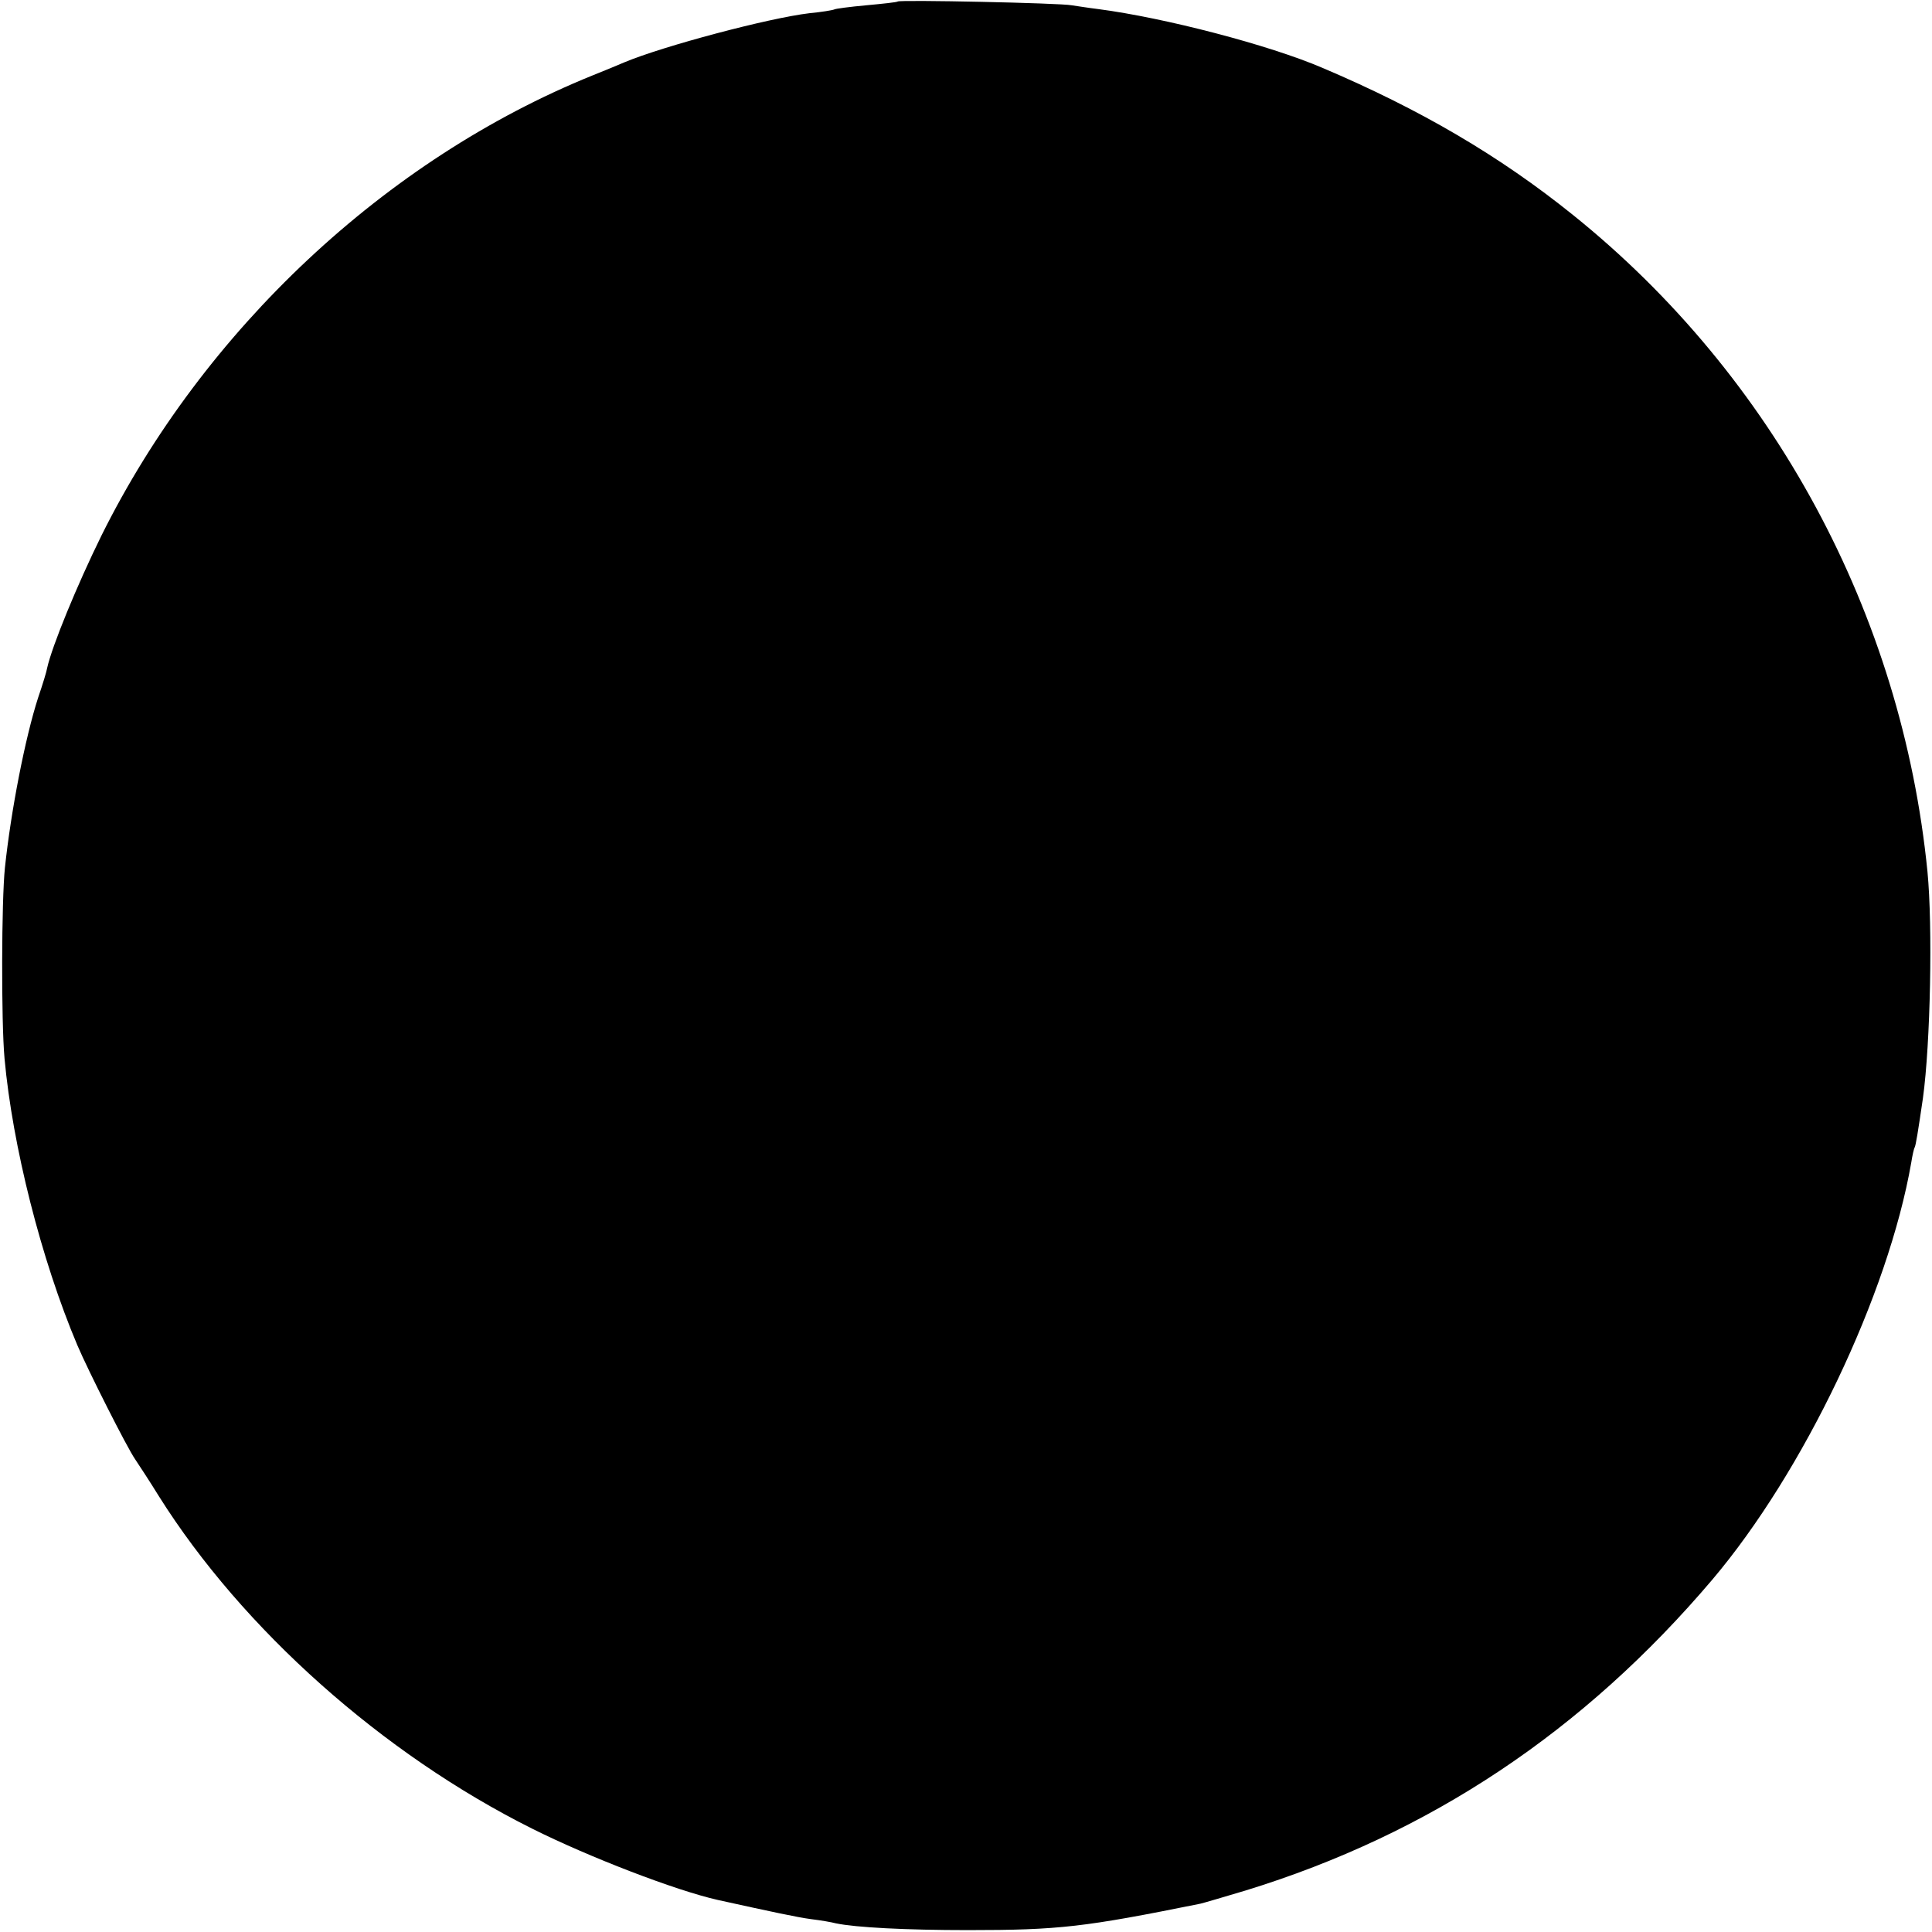
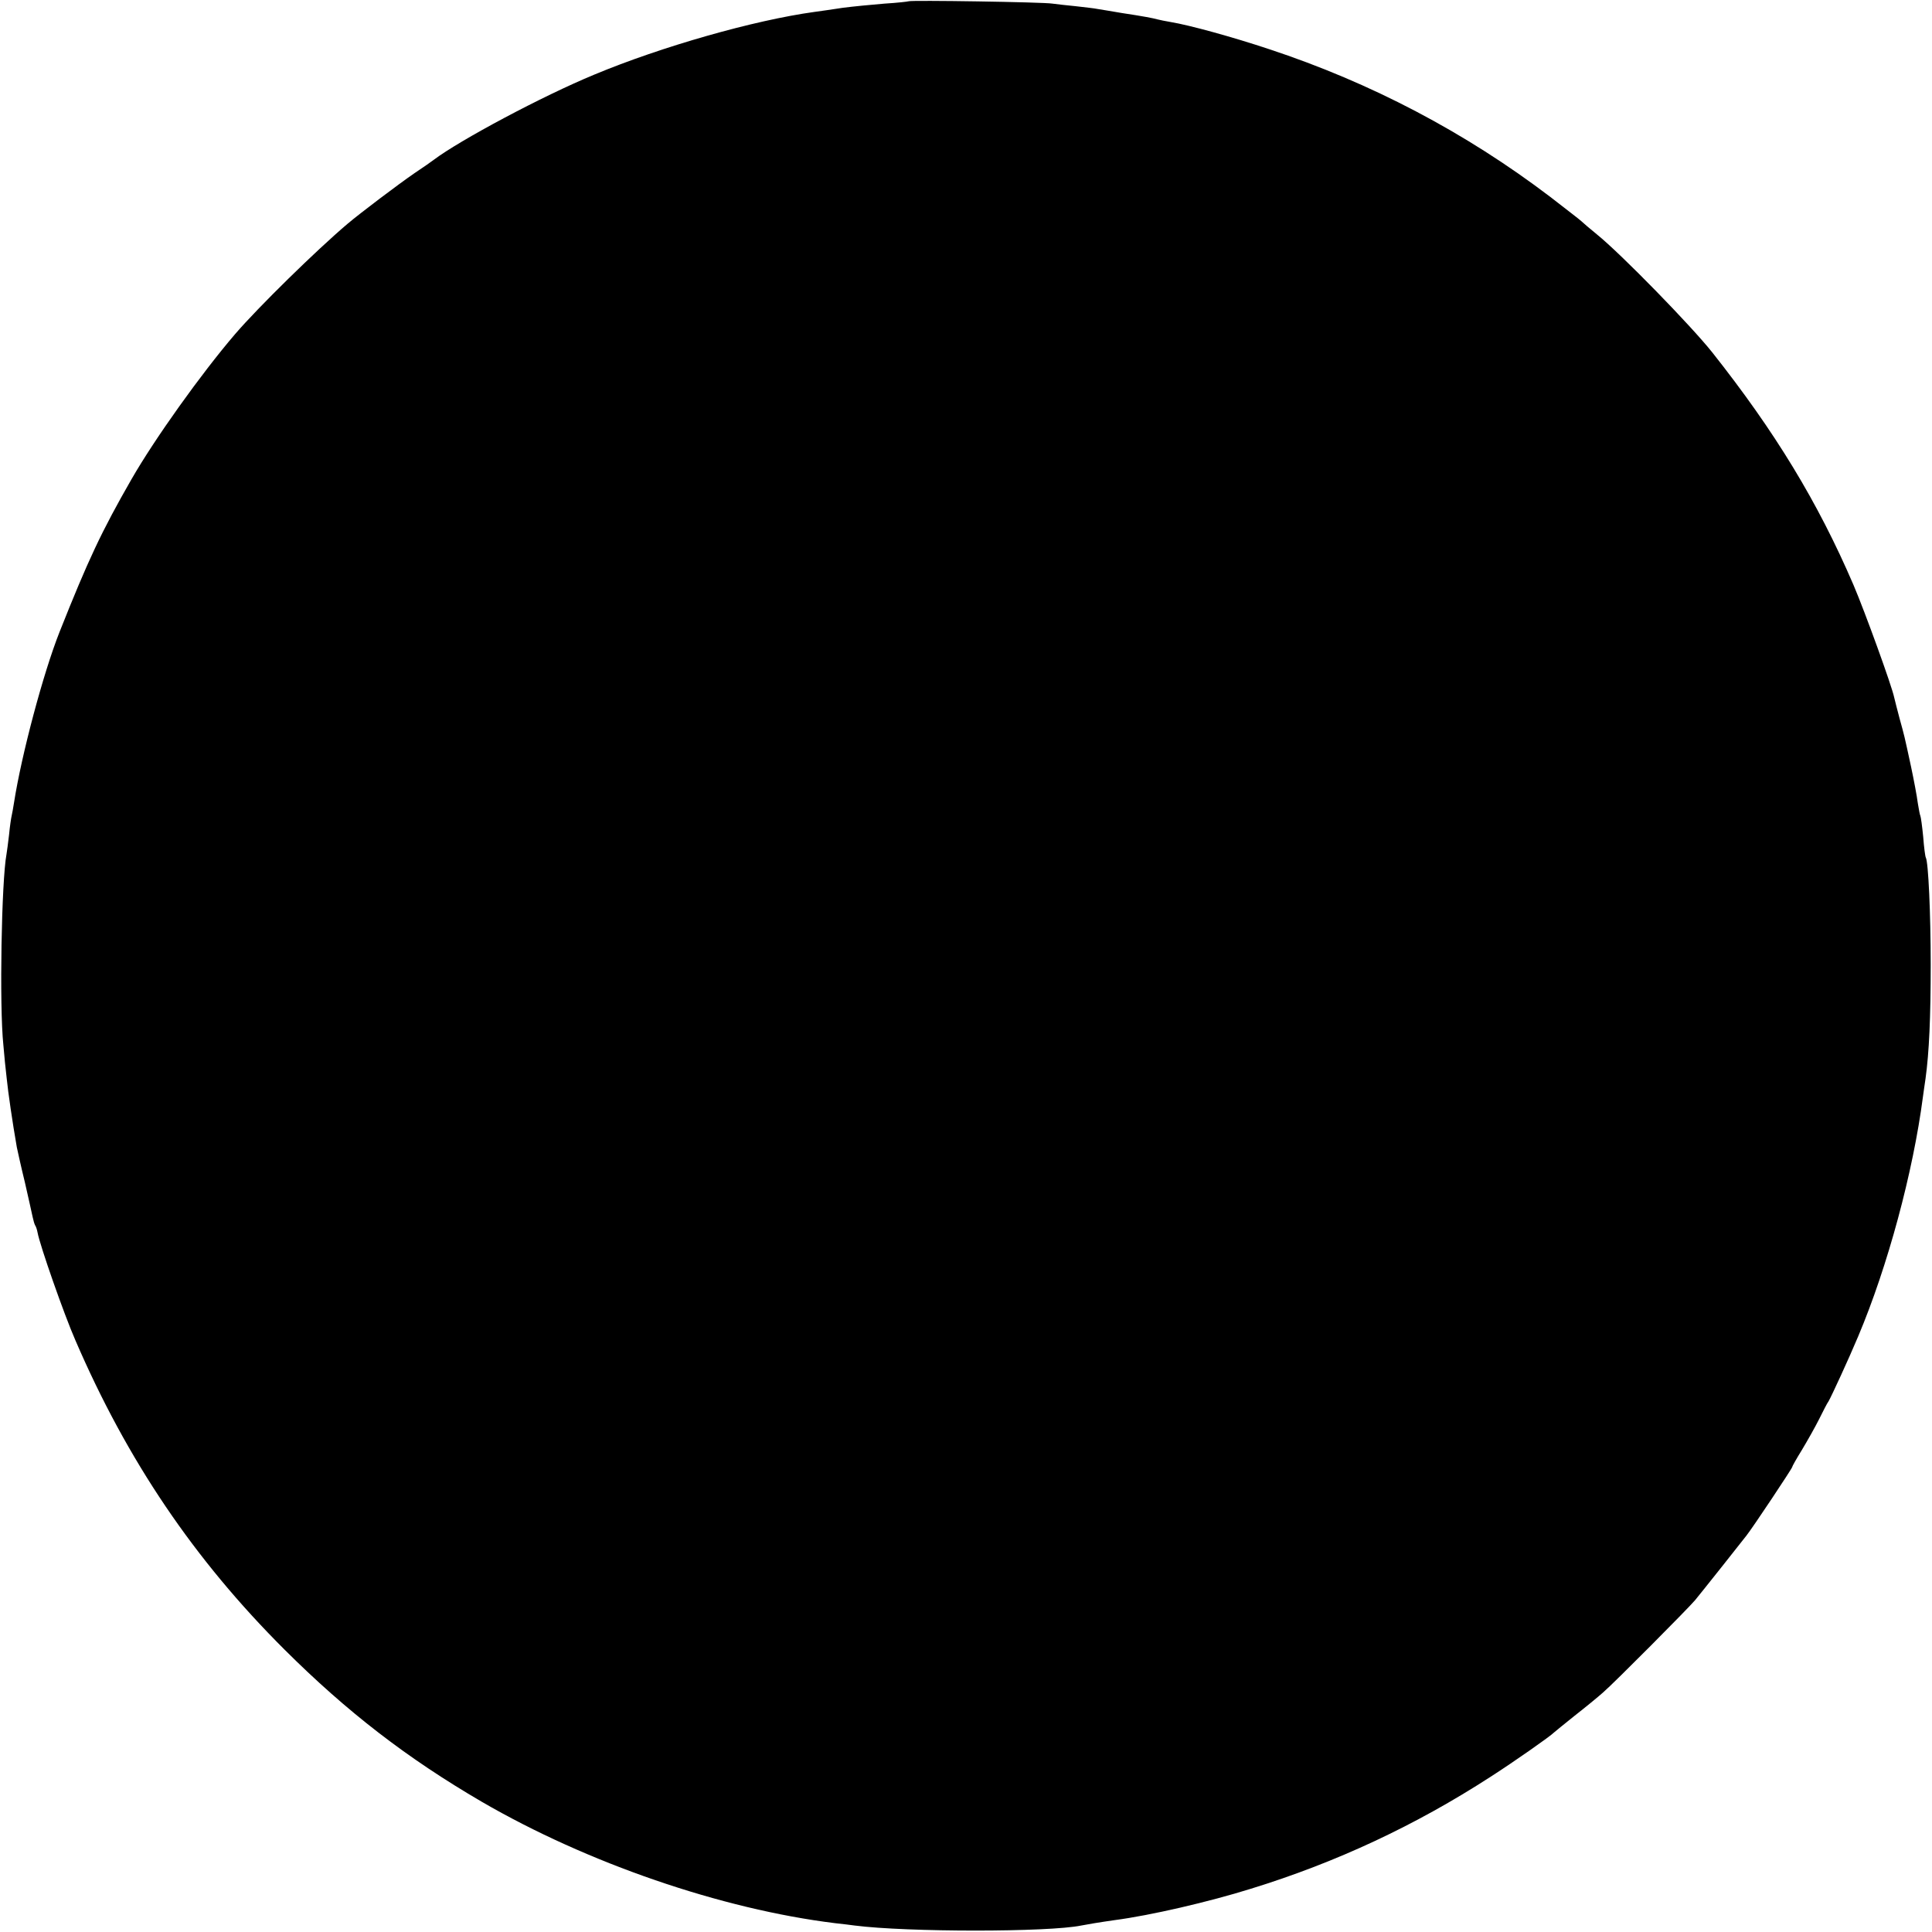
- <svg xmlns="http://www.w3.org/2000/svg" version="1.0" width="512pt" height="512pt" viewBox="0 0 512 512" preserveAspectRatio="xMidYMid meet">
-   <g transform="translate(0,512) scale(0.1,-0.1)" fill="#000000" stroke="none">
-     <path d="M2379 5116 c-2 -2 -40 -6 -83 -10 -44 -4 -82 -9 -85 -11 -4 -2 -34 -7 -66 -10 -109 -13 -387 -87 -490 -130 -16 -7 -55 -23 -85 -35 -548 -222 -1030 -674 -1301 -1219 -65 -132 -131 -293 -144 -351 -1 -8 -12 -44 -24 -79 -34 -105 -72 -299 -88 -451 -9 -87 -10 -405 -1 -505 21 -231 97 -533 193 -760 28 -66 132 -272 153 -302 10 -15 39 -59 63 -98 222 -353 593 -683 989 -881 152 -76 381 -164 492 -189 141 -31 210 -46 248 -51 25 -3 54 -8 65 -11 52 -11 186 -18 350 -18 242 0 309 8 616 70 9 2 63 18 120 35 488 150 896 422 1237 824 242 286 466 755 527 1105 3 19 7 37 9 40 3 5 9 42 22 131 20 146 26 455 12 600 -68 683 -408 1313 -939 1740 -195 157 -405 280 -664 390 -142 61 -419 133 -595 156 -25 3 -56 8 -70 10 -29 6 -456 15 -461 10z" />
+ <svg xmlns="http://www.w3.org/2000/svg" version="1.0" width="746pt" height="746pt" viewBox="0 0 746 746" preserveAspectRatio="xMidYMid meet">
+   <g transform="translate(0,746) scale(0.1,-0.1)" fill="#000000" stroke="none">
+     <path d="M3508 7455 c-1 -1 -43 -6 -93 -9 -49 -4 -121 -11 -160 -16 -38 -6 -88 -13 -110 -16 -233 -32 -591 -134 -850 -242 -201 -83 -519 -253 -620 -329 -6 -5 -39 -28 -75 -52 -61 -42 -207 -152 -259 -196 -118 -100 -344 -321 -434 -426 -131 -153 -310 -404 -399 -559 -116 -202 -168 -313 -278 -590 -63 -159 -147 -474 -176 -660 -3 -19 -7 -42 -9 -50 -2 -8 -7 -41 -10 -73 -4 -32 -8 -66 -10 -76 -19 -101 -28 -584 -12 -736 3 -38 9 -97 13 -130 5 -51 22 -168 39 -265 3 -14 16 -74 31 -135 14 -60 27 -121 30 -134 3 -14 7 -28 10 -33 3 -4 7 -16 9 -27 9 -50 103 -318 146 -416 200 -464 458 -846 808 -1195 241 -240 473 -419 761 -587 408 -237 926 -415 1365 -469 28 -3 61 -7 75 -9 203 -26 749 -26 875 0 20 4 73 13 130 21 137 18 362 70 525 121 331 102 636 245 925 432 92 59 233 158 245 171 3 3 39 32 80 65 41 32 91 73 110 90 44 38 328 324 355 356 24 29 182 228 198 249 24 30 177 260 177 265 0 3 17 33 38 67 21 35 51 88 66 118 15 30 31 62 37 70 11 19 78 164 114 250 114 270 212 634 250 925 2 17 7 48 10 70 14 101 20 237 20 440 0 196 -9 397 -19 414 -2 3 -7 39 -10 80 -4 41 -9 77 -11 81 -2 3 -6 26 -10 50 -3 25 -15 88 -26 140 -27 125 -25 116 -44 185 -9 33 -18 70 -21 82 -9 44 -113 331 -157 434 -138 321 -303 592 -546 899 -83 104 -351 379 -445 455 -27 22 -54 45 -60 51 -6 6 -60 47 -119 93 -330 251 -695 442 -1086 571 -141 47 -308 93 -381 105 -19 3 -42 8 -50 10 -18 5 -54 12 -140 25 -36 6 -76 13 -90 15 -14 3 -52 7 -86 11 -33 3 -74 8 -90 10 -33 6 -550 14 -556 9z" />
  </g>
</svg>
